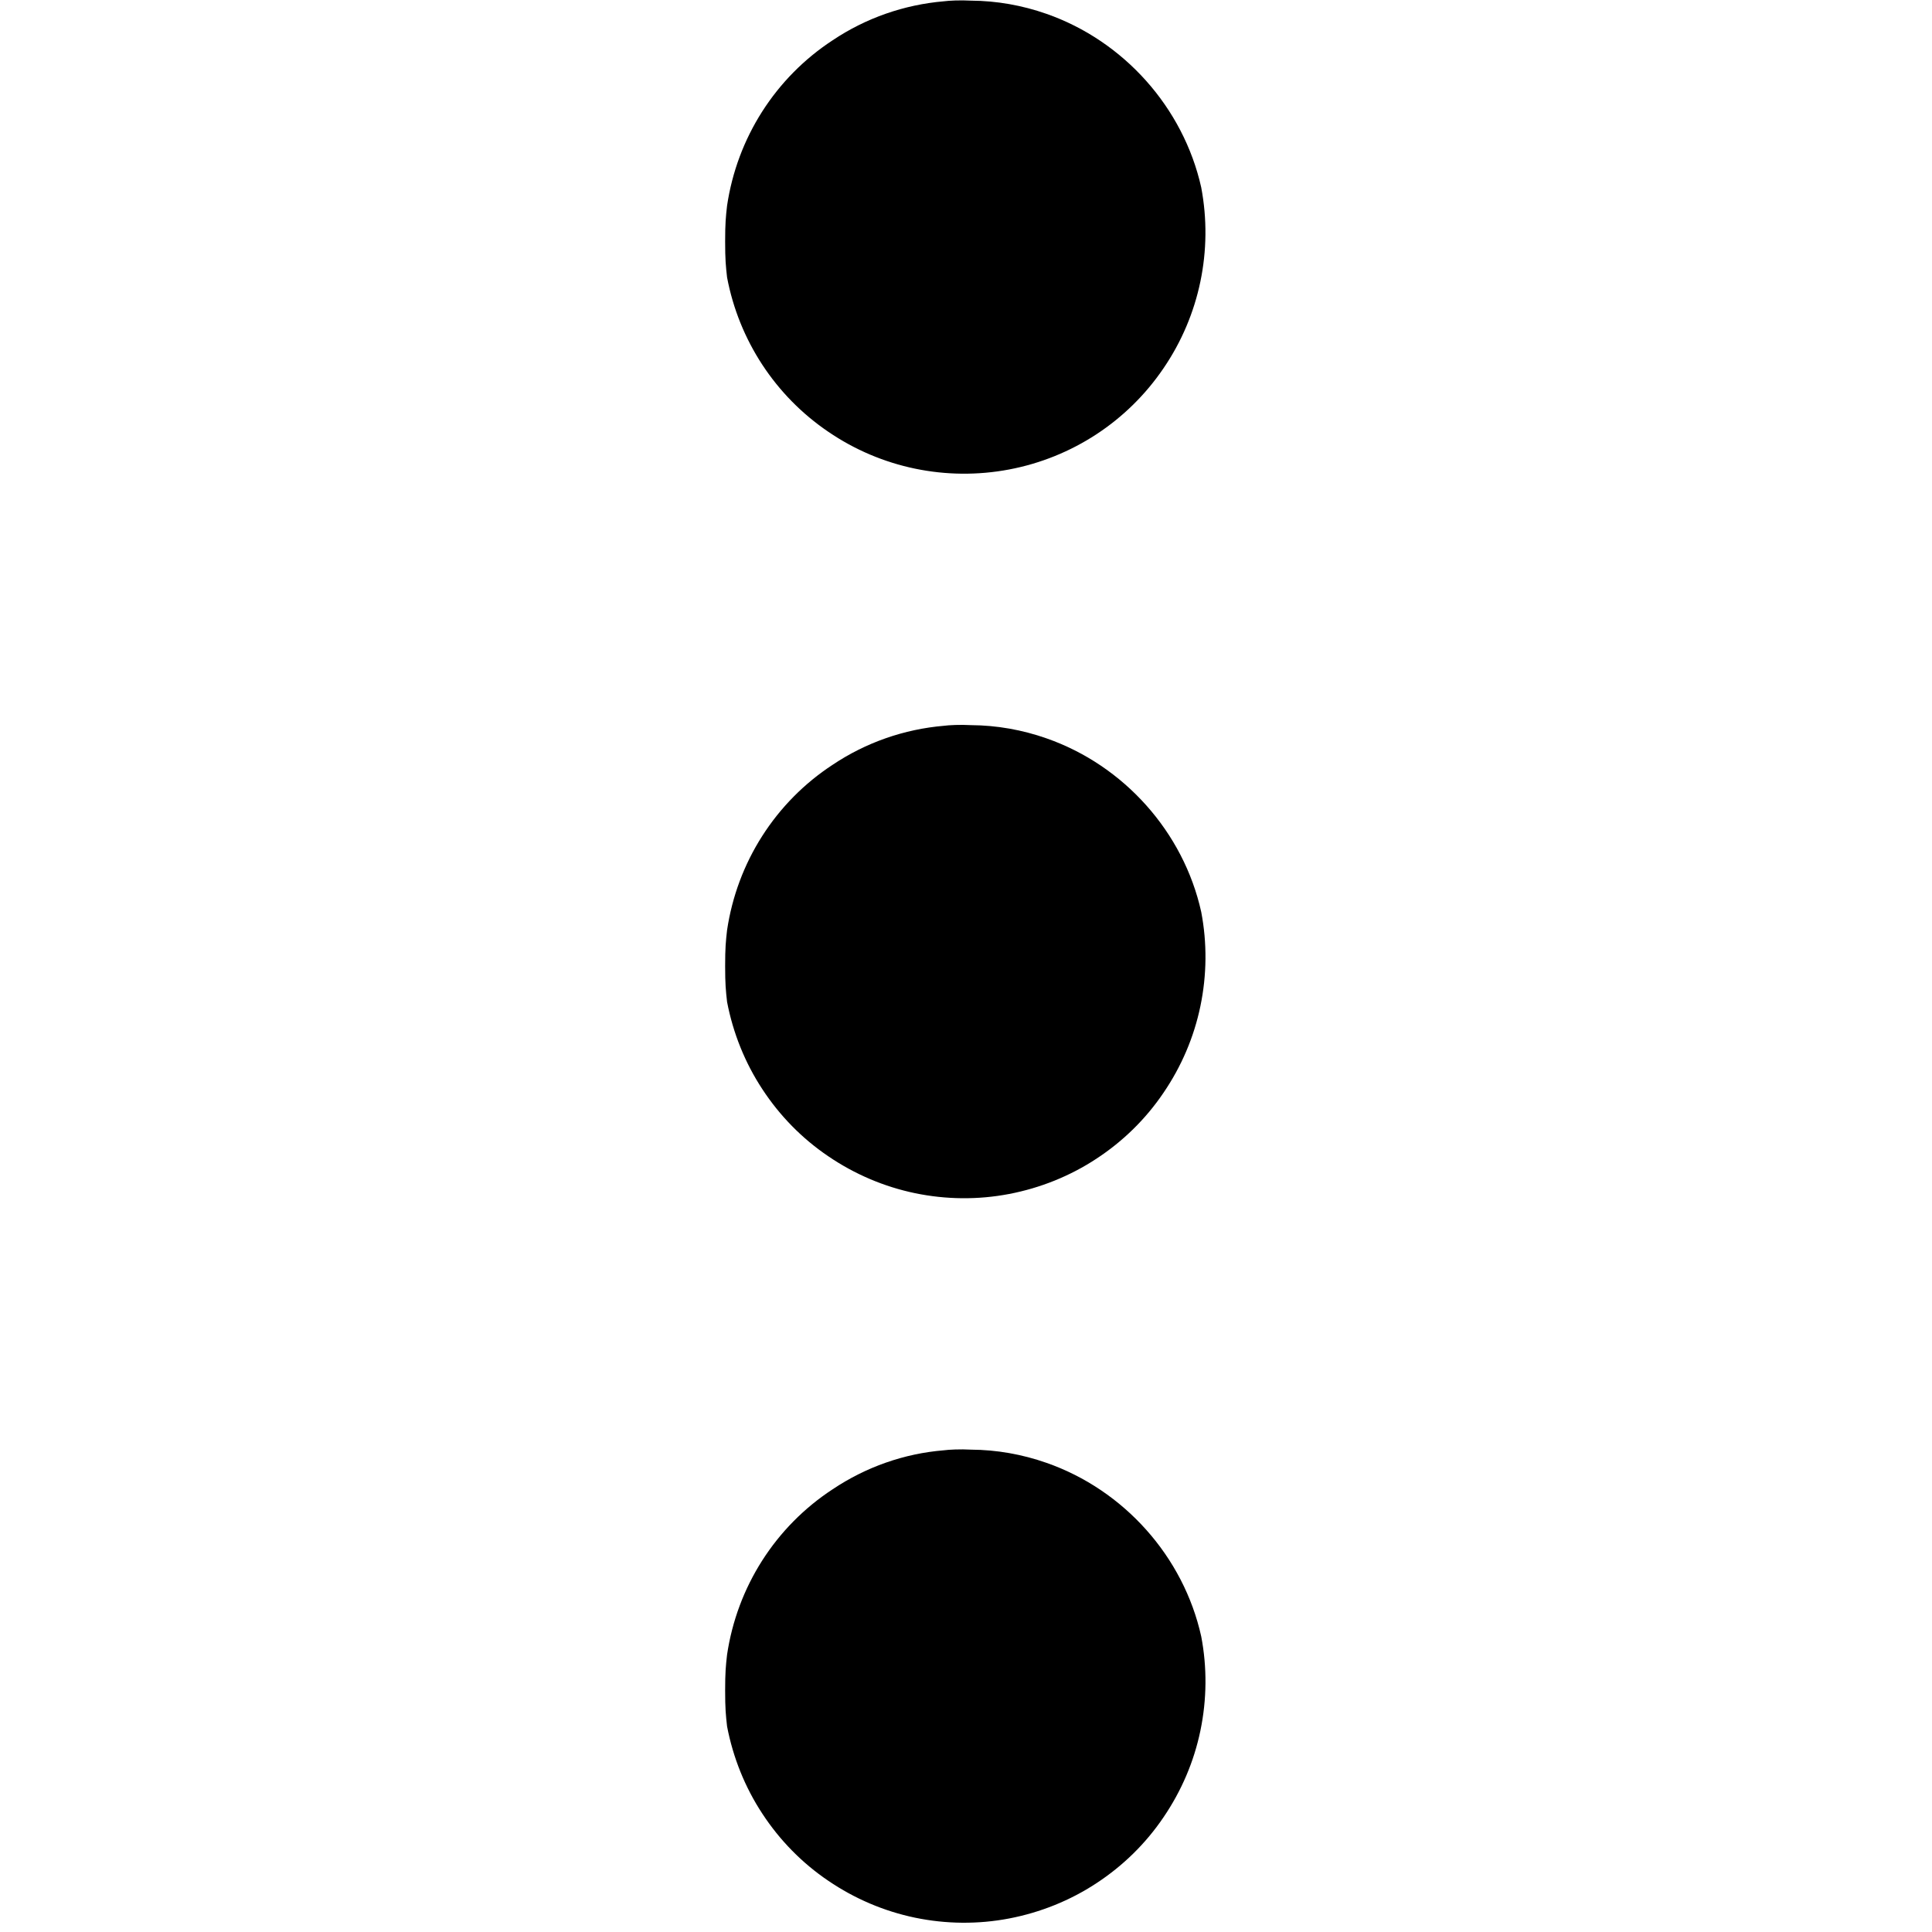
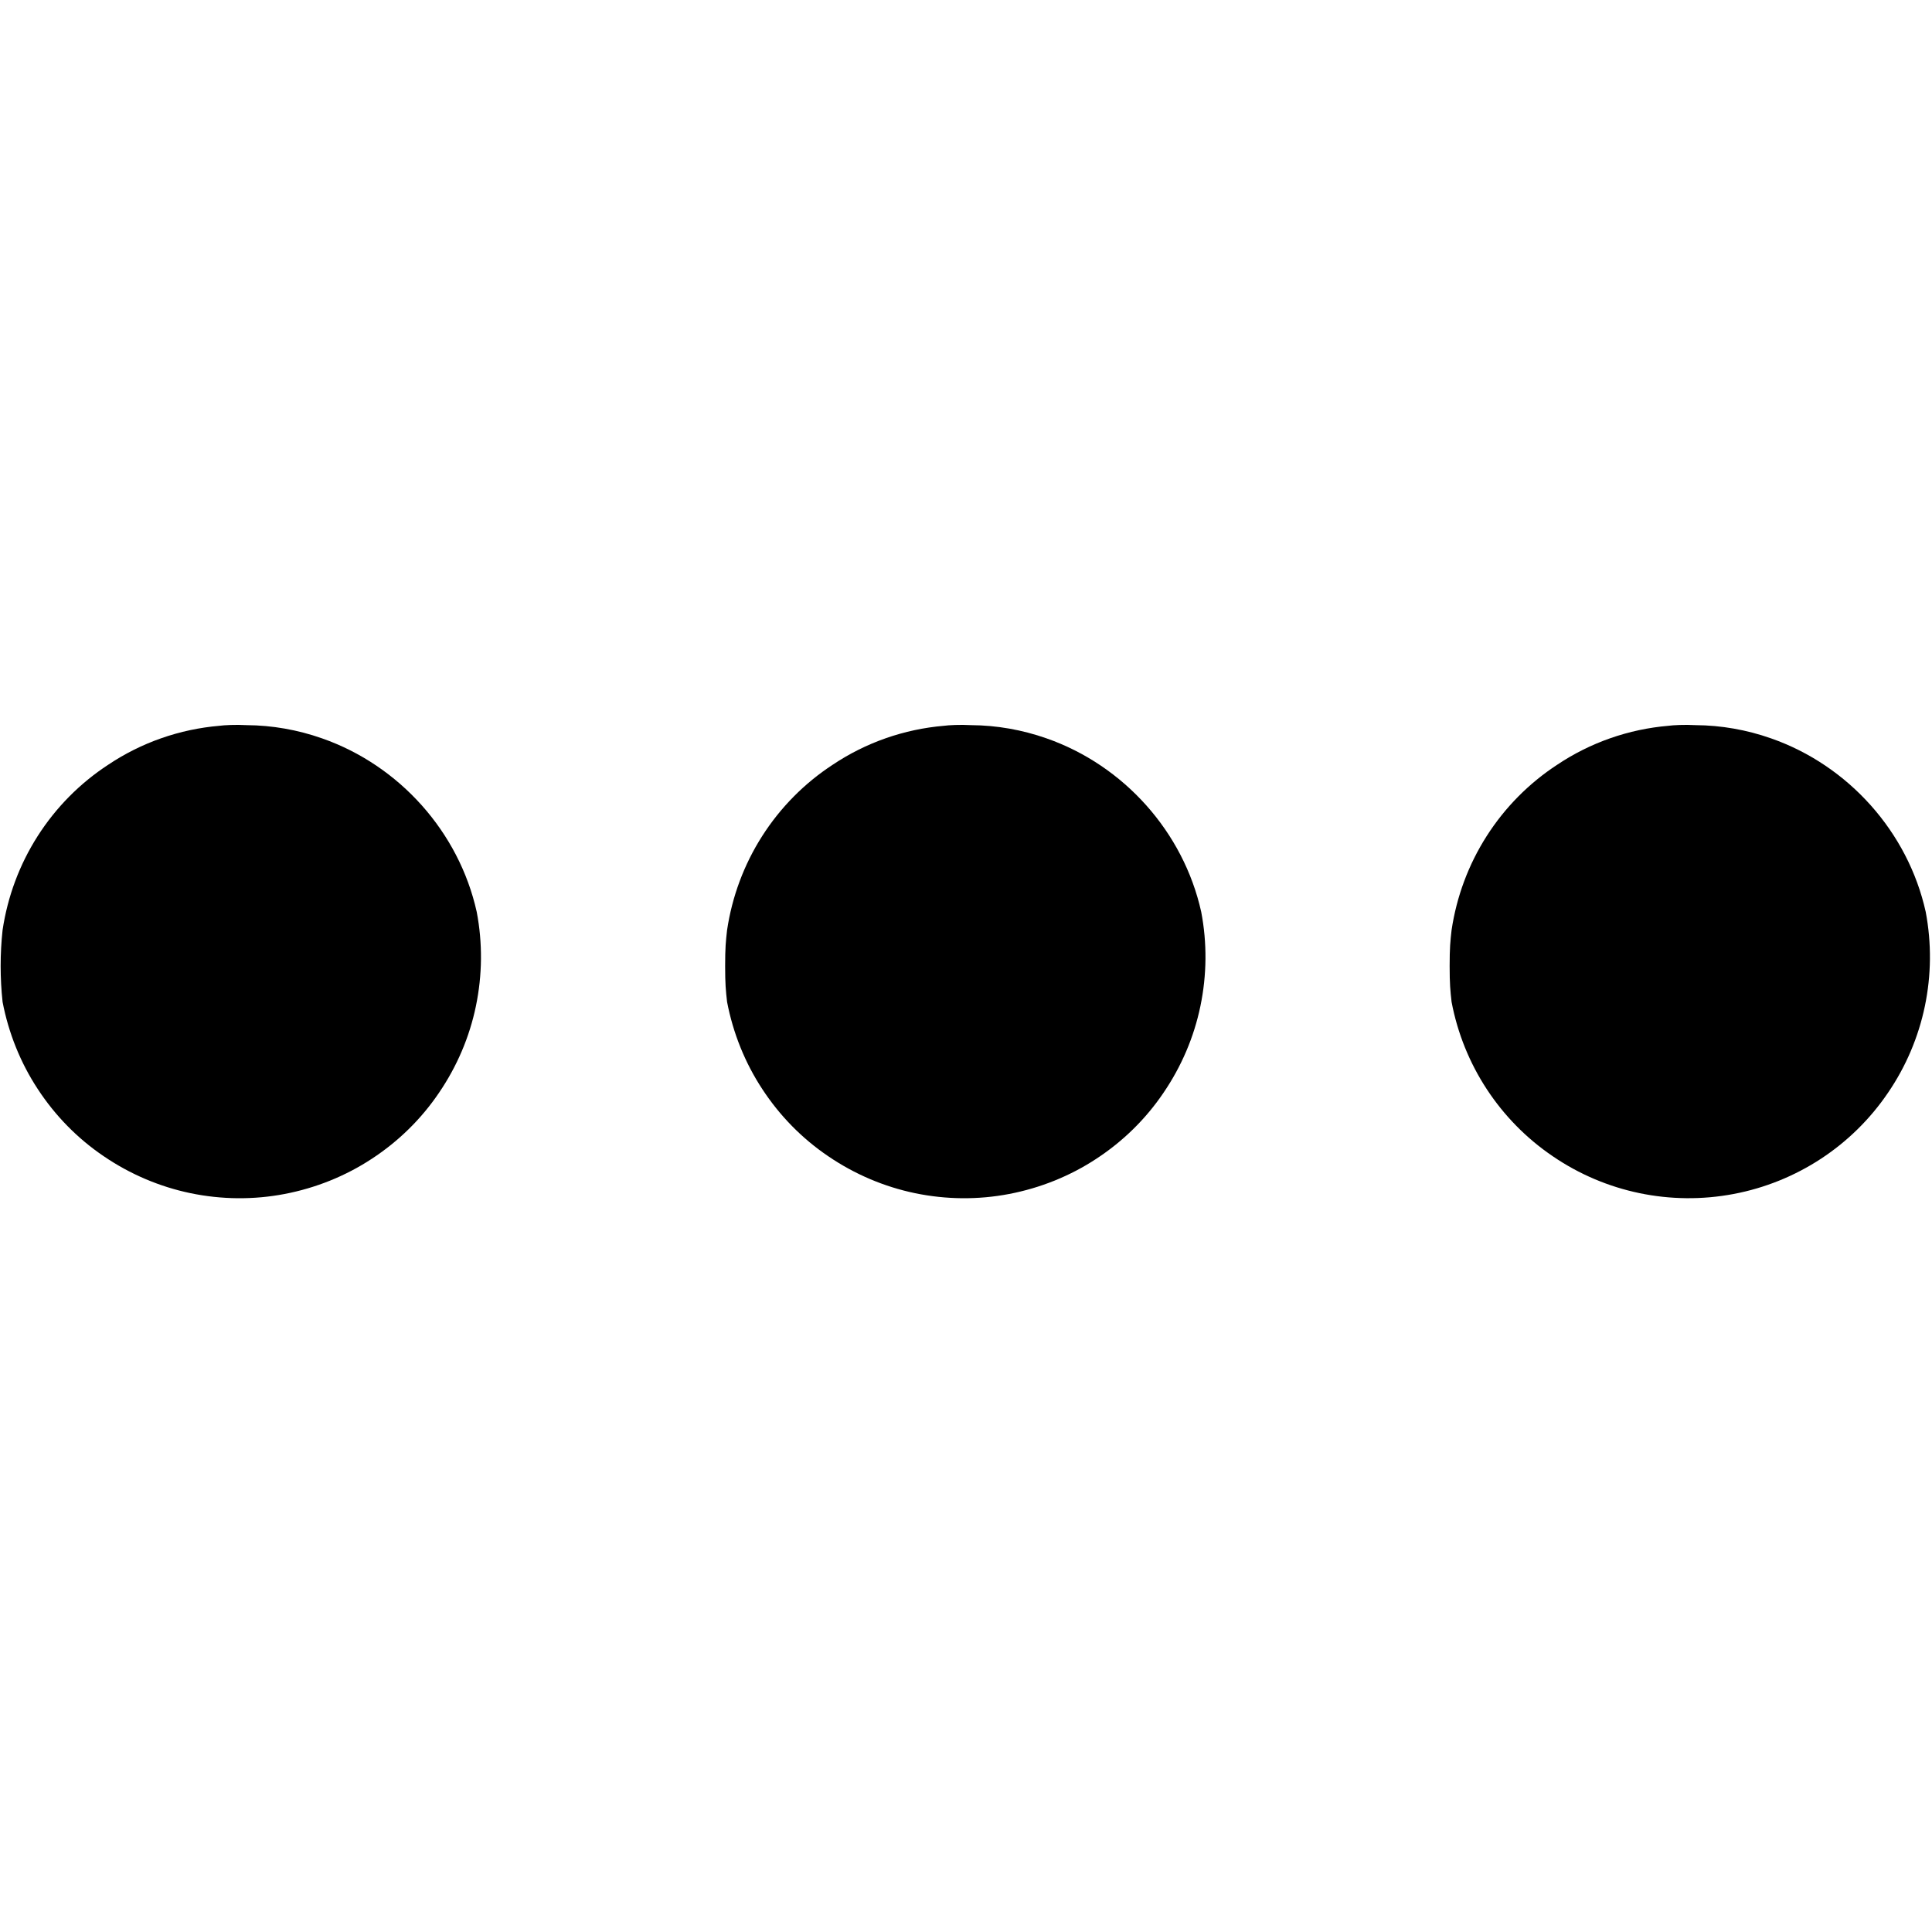
<svg xmlns="http://www.w3.org/2000/svg" width="12" height="12" viewBox="0 0 12 12" fill="none">
-   <path d="M5.863 0.008C5.616 0.029 5.378 0.112 5.172 0.25C4.996 0.365 4.847 0.516 4.734 0.693C4.621 0.87 4.547 1.069 4.516 1.277C4.508 1.347 4.504 1.387 4.504 1.5C4.504 1.613 4.508 1.652 4.516 1.723C4.59 2.114 4.816 2.459 5.145 2.682C5.473 2.906 5.877 2.99 6.268 2.916C6.659 2.842 7.004 2.616 7.227 2.287C7.451 1.959 7.535 1.555 7.461 1.164C7.35 0.668 6.98 0.254 6.5 0.086C6.349 0.033 6.191 0.005 6.031 0.004C5.965 9.82604e-05 5.891 0.004 5.863 0.008ZM5.863 4.508C5.616 4.529 5.378 4.612 5.172 4.75C4.996 4.865 4.847 5.016 4.734 5.193C4.621 5.37 4.547 5.569 4.516 5.777C4.508 5.847 4.504 5.887 4.504 6C4.504 6.113 4.508 6.152 4.516 6.223C4.553 6.416 4.627 6.601 4.735 6.765C4.843 6.93 4.982 7.072 5.145 7.182C5.308 7.293 5.491 7.371 5.683 7.411C5.876 7.451 6.075 7.453 6.268 7.416C6.461 7.379 6.646 7.305 6.81 7.197C6.975 7.089 7.117 6.95 7.227 6.787C7.338 6.624 7.416 6.442 7.456 6.249C7.496 6.056 7.498 5.857 7.461 5.664C7.351 5.168 6.981 4.754 6.5 4.586C6.349 4.533 6.191 4.505 6.031 4.504C5.965 4.5 5.891 4.504 5.863 4.508ZM5.863 9.008C5.616 9.028 5.378 9.112 5.172 9.25C4.996 9.365 4.847 9.516 4.734 9.693C4.621 9.87 4.547 10.069 4.516 10.277C4.508 10.347 4.504 10.387 4.504 10.5C4.504 10.613 4.508 10.652 4.516 10.723C4.553 10.916 4.627 11.101 4.735 11.265C4.843 11.43 4.982 11.572 5.145 11.682C5.308 11.793 5.491 11.871 5.683 11.911C5.876 11.951 6.075 11.953 6.268 11.916C6.461 11.879 6.646 11.805 6.81 11.697C6.975 11.589 7.117 11.45 7.227 11.287C7.338 11.124 7.416 10.942 7.456 10.749C7.496 10.556 7.498 10.357 7.461 10.164C7.351 9.668 6.981 9.254 6.5 9.086C6.349 9.033 6.191 9.005 6.031 9.004C5.965 9 5.891 9.004 5.863 9.008Z" fill="currentColor" />
+   <path d="M1.363 4.508C1.116 4.529 0.878 4.612 0.672 4.75C0.496 4.865 0.347 5.016 0.234 5.193C0.121 5.37 0.047 5.569 0.016 5.777C0 5.925 0 6.075 0.016 6.223C0.053 6.416 0.127 6.601 0.235 6.765C0.343 6.93 0.482 7.072 0.645 7.182C0.808 7.293 0.991 7.371 1.183 7.411C1.376 7.451 1.575 7.453 1.768 7.416C1.961 7.379 2.146 7.305 2.31 7.197C2.475 7.089 2.617 6.95 2.727 6.787C2.838 6.624 2.916 6.442 2.956 6.249C2.996 6.056 2.998 5.857 2.961 5.664C2.851 5.168 2.481 4.754 2 4.586C1.849 4.533 1.691 4.505 1.531 4.504C1.465 4.5 1.391 4.504 1.363 4.508ZM5.863 4.508C5.616 4.529 5.378 4.612 5.172 4.75C4.996 4.865 4.847 5.016 4.734 5.193C4.621 5.37 4.547 5.569 4.516 5.777C4.508 5.847 4.504 5.887 4.504 6C4.504 6.113 4.508 6.152 4.516 6.223C4.553 6.416 4.627 6.601 4.735 6.765C4.843 6.93 4.982 7.072 5.145 7.182C5.308 7.293 5.491 7.371 5.683 7.411C5.876 7.451 6.075 7.453 6.268 7.416C6.461 7.379 6.646 7.305 6.81 7.197C6.975 7.089 7.117 6.95 7.227 6.787C7.338 6.624 7.416 6.442 7.456 6.249C7.496 6.056 7.498 5.857 7.461 5.664C7.351 5.168 6.981 4.754 6.5 4.586C6.349 4.533 6.191 4.505 6.031 4.504C5.965 4.5 5.891 4.504 5.863 4.508ZM10.363 4.508C10.116 4.529 9.878 4.612 9.672 4.75C9.496 4.865 9.347 5.016 9.234 5.193C9.121 5.37 9.047 5.569 9.016 5.777C9.008 5.847 9.004 5.887 9.004 6C9.004 6.113 9.008 6.152 9.016 6.223C9.09 6.614 9.316 6.959 9.645 7.182C9.973 7.406 10.377 7.49 10.768 7.416C11.159 7.342 11.504 7.116 11.727 6.787C11.951 6.459 12.035 6.055 11.961 5.664C11.851 5.168 11.481 4.754 11 4.586C10.849 4.533 10.691 4.505 10.531 4.504C10.465 4.5 10.391 4.504 10.363 4.508Z" fill="currentColor" />
</svg>
